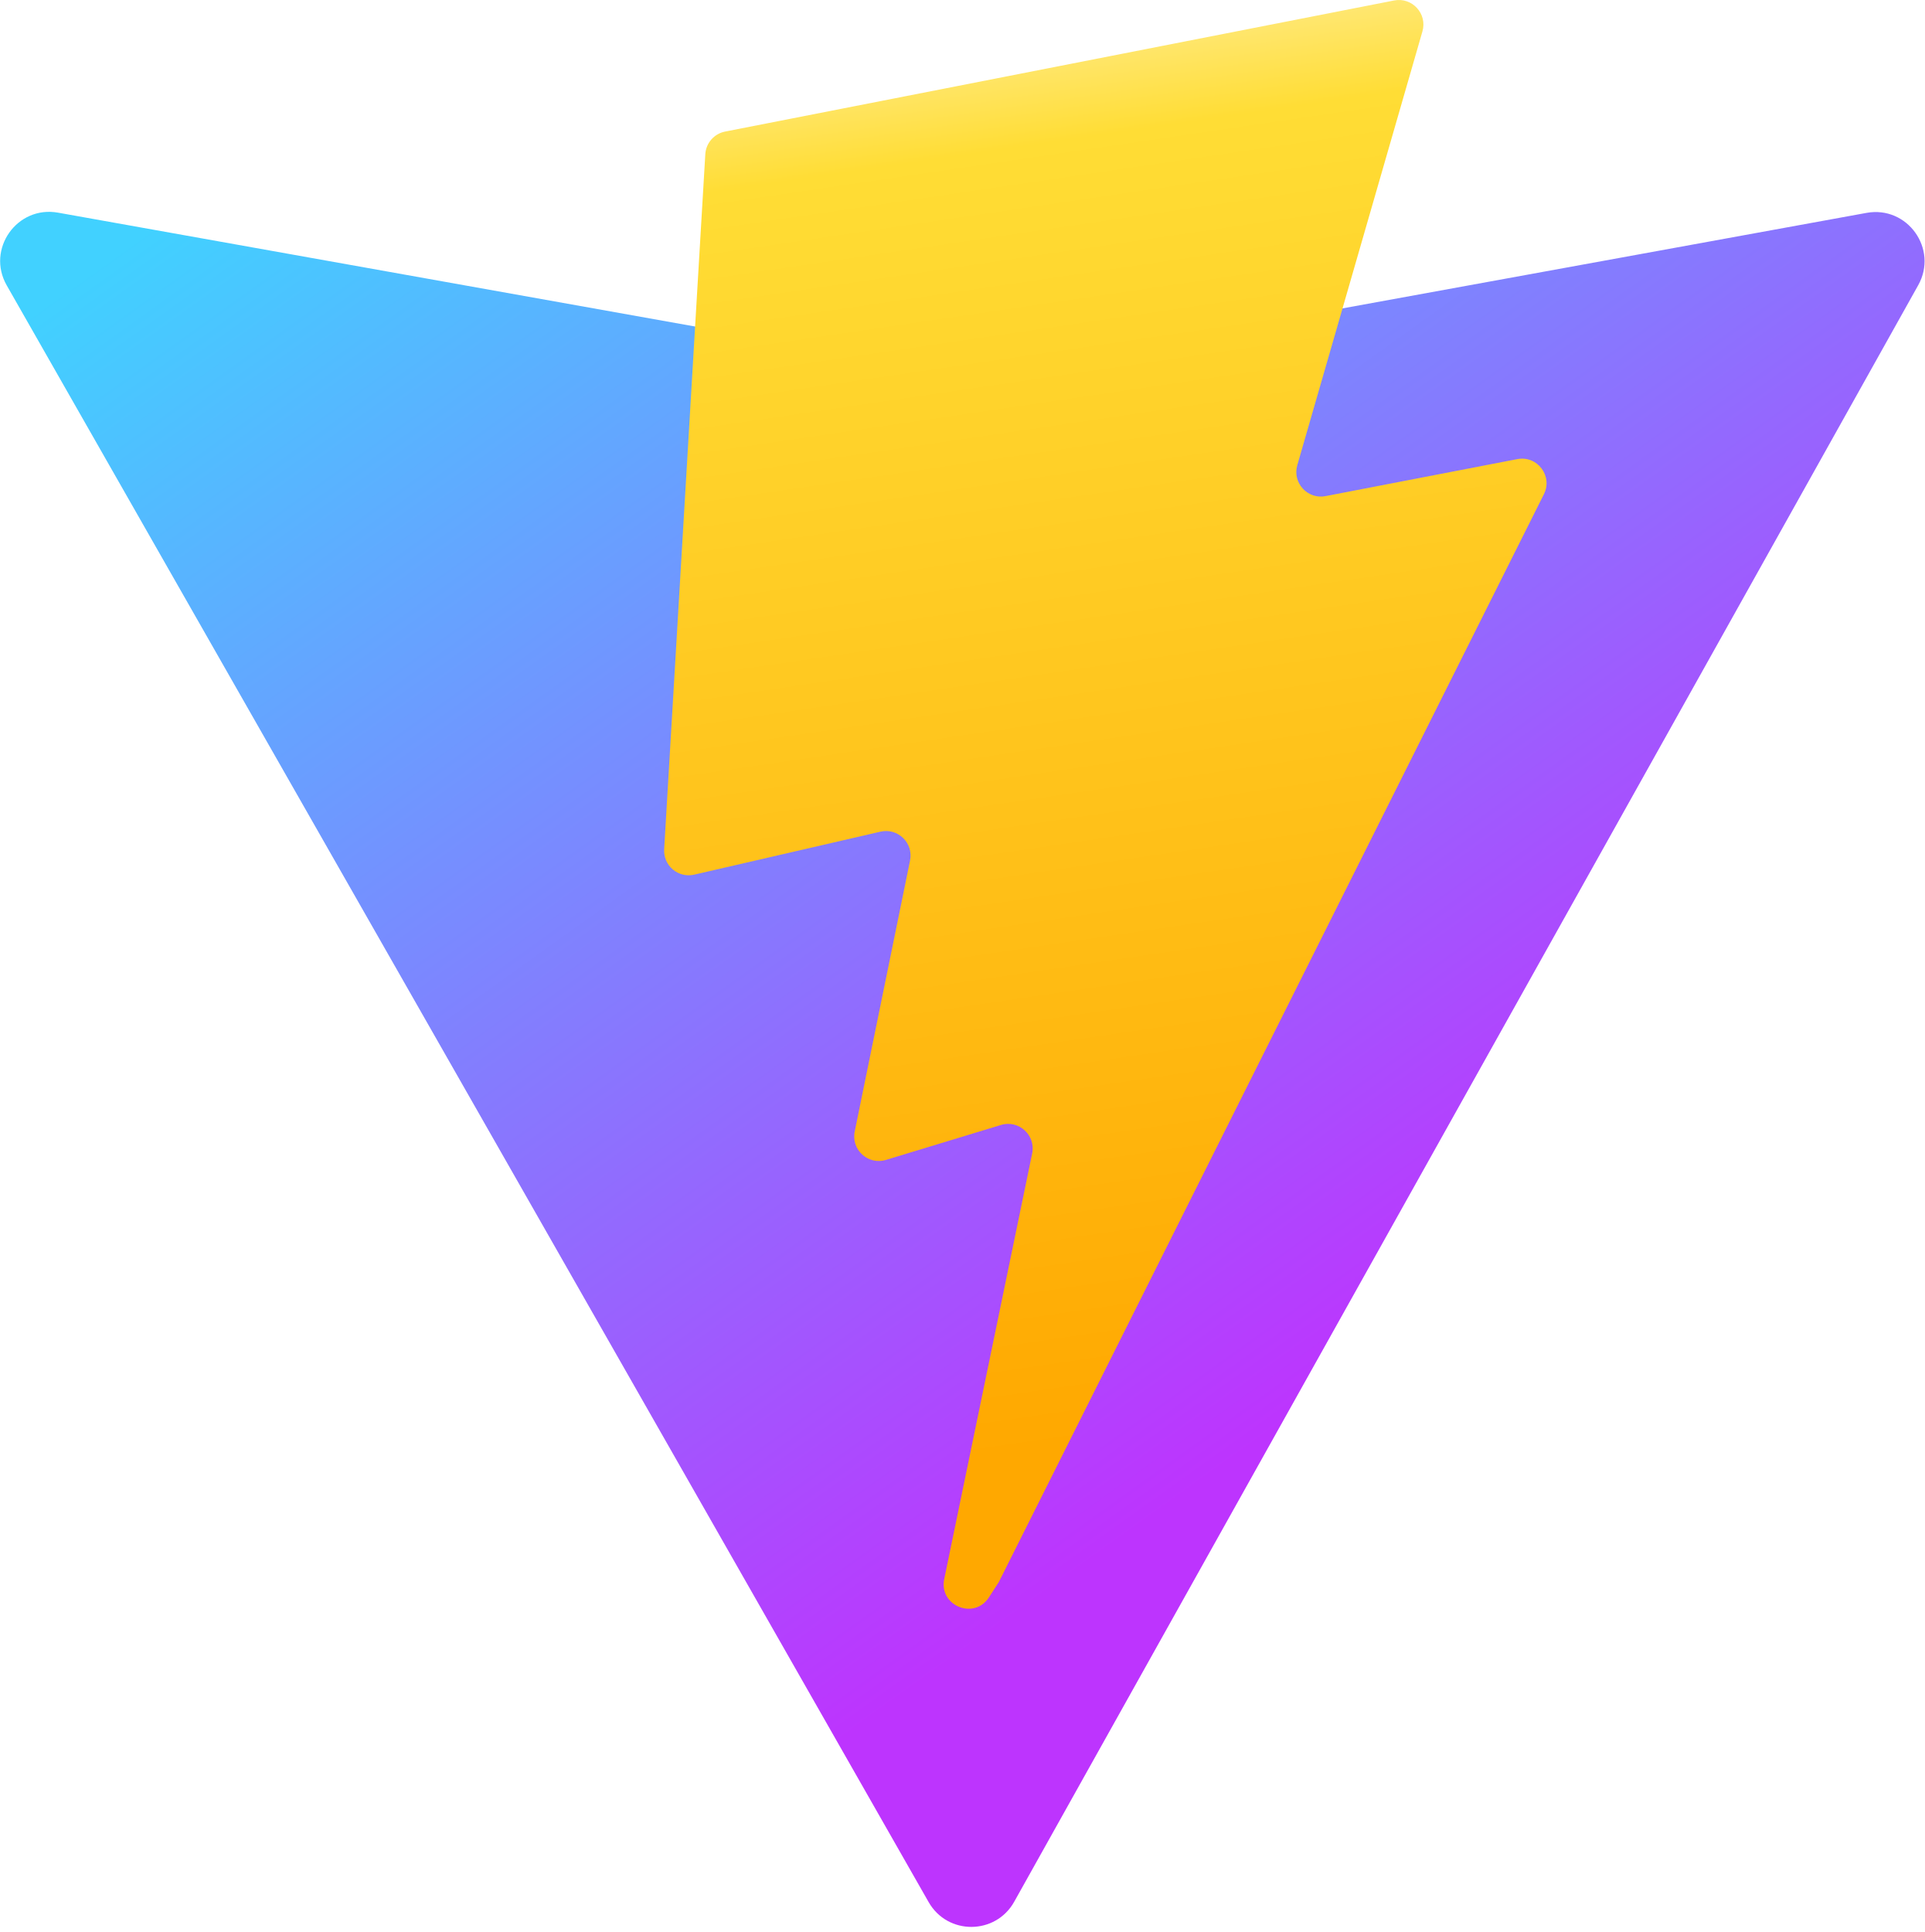
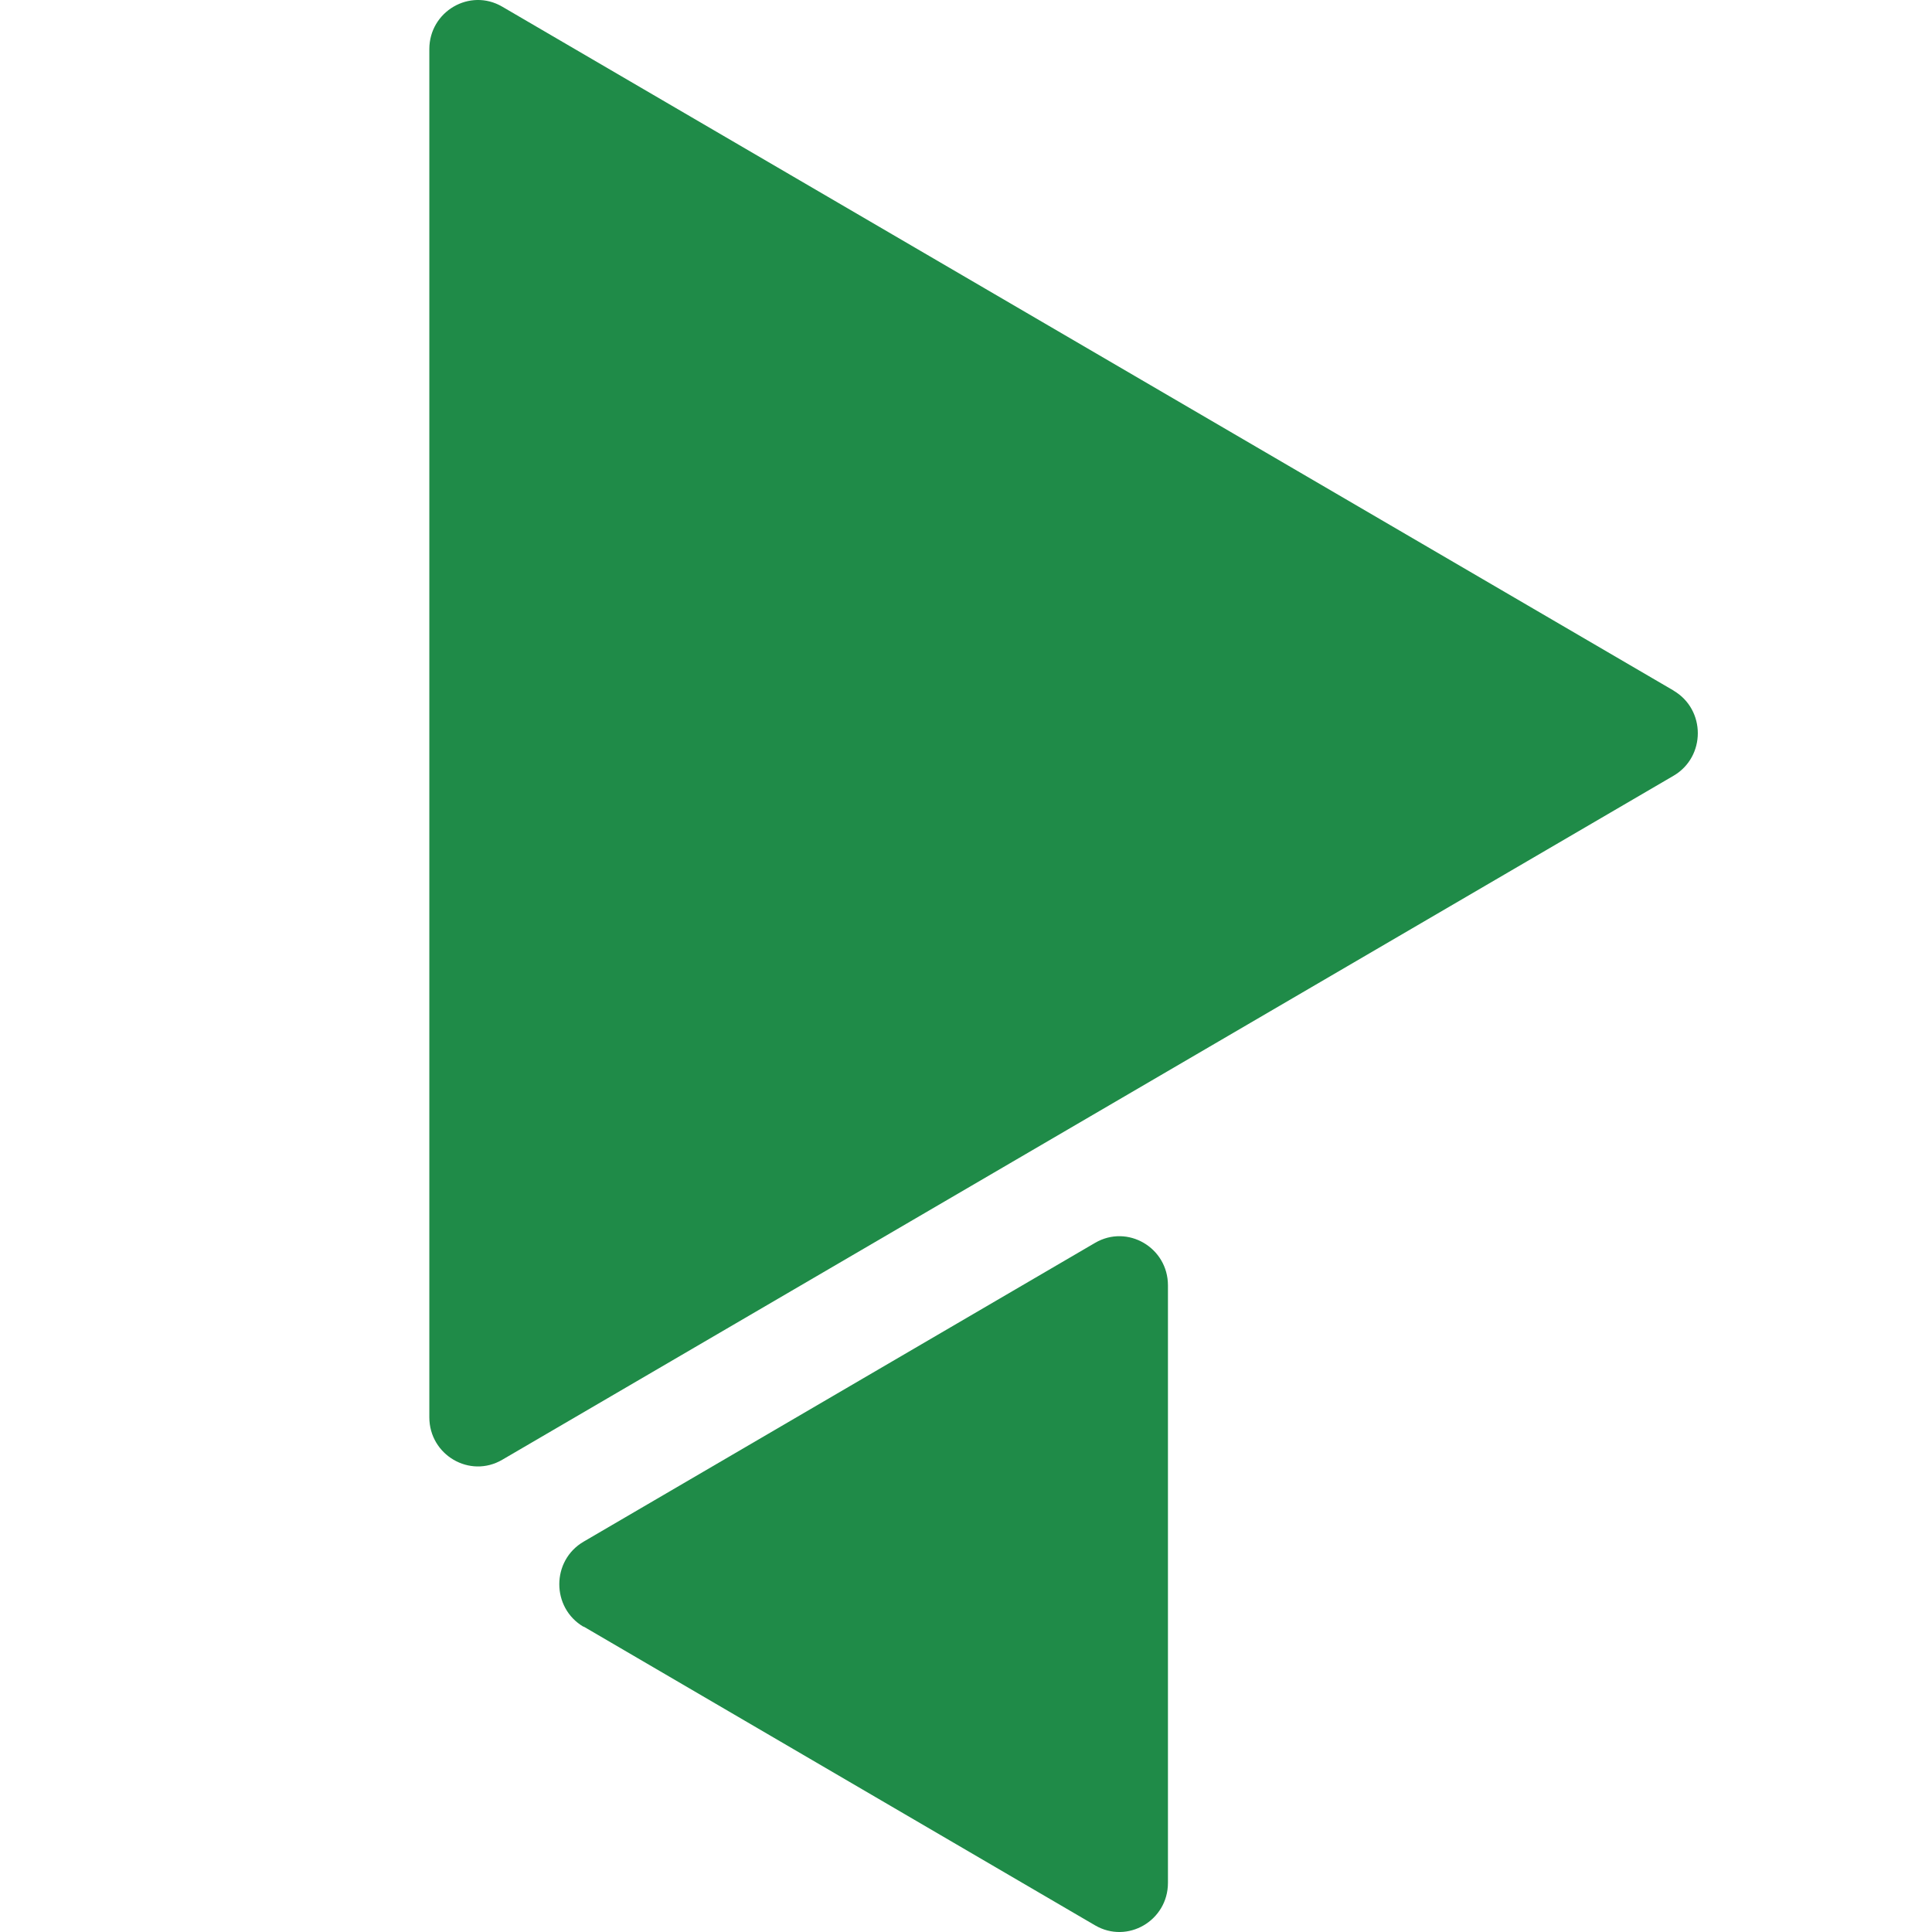
- <svg xmlns="http://www.w3.org/2000/svg" aria-hidden="true" role="img" class="iconify iconify--logos" width="31.88" height="32" preserveAspectRatio="xMidYMid meet" viewBox="0 0 256 257">
-   <defs>
-     <linearGradient id="IconifyId1813088fe1fbc01fb466" x1="-.828%" x2="57.636%" y1="7.652%" y2="78.411%">
-       <stop offset="0%" stop-color="#41D1FF" />
-       <stop offset="100%" stop-color="#BD34FE" />
-     </linearGradient>
-     <linearGradient id="IconifyId1813088fe1fbc01fb467" x1="43.376%" x2="50.316%" y1="2.242%" y2="89.03%">
-       <stop offset="0%" stop-color="#FFEA83" />
-       <stop offset="8.333%" stop-color="#FFDD35" />
-       <stop offset="100%" stop-color="#FFA800" />
-     </linearGradient>
-   </defs>
-   <path fill="url(#IconifyId1813088fe1fbc01fb466)" d="M255.153 37.938L134.897 252.976c-2.483 4.44-8.862 4.466-11.382.048L.875 37.958c-2.746-4.814 1.371-10.646 6.827-9.67l120.385 21.517a6.537 6.537 0 0 0 2.322-.004l117.867-21.483c5.438-.991 9.574 4.796 6.877 9.62Z" />
-   <path fill="url(#IconifyId1813088fe1fbc01fb467)" d="M185.432.063L96.44 17.501a3.268 3.268 0 0 0-2.634 3.014l-5.474 92.456a3.268 3.268 0 0 0 3.997 3.378l24.777-5.718c2.318-.535 4.413 1.507 3.936 3.838l-7.361 36.047c-.495 2.426 1.782 4.5 4.151 3.78l15.304-4.649c2.372-.72 4.652 1.36 4.15 3.788l-11.698 56.621c-.732 3.542 3.979 5.473 5.943 2.437l1.313-2.028l72.516-144.72c1.215-2.423-.88-5.186-3.54-4.672l-25.505 4.922c-2.396.462-4.435-1.77-3.759-4.114l16.646-57.705c.677-2.35-1.37-4.583-3.769-4.113Z" />
+ <svg xmlns="http://www.w3.org/2000/svg" width="36" height="36" viewBox="0 0 36 36" fill="none">
+   <path d="M31.187 12.869L9.358 0.124C8.754 -0.229 8 0.213 8 0.916V26.409C8 27.112 8.754 27.554 9.358 27.201L31.184 14.455C31.787 14.102 31.787 13.222 31.184 12.869H31.187Z" fill="#1F8B48" />
+   <path d="M10.874 30.308L20.405 35.876C21.009 36.229 21.763 35.788 21.763 35.084V23.951C21.763 23.247 21.009 22.806 20.405 23.159L10.874 28.727C10.271 29.08 10.271 29.96 10.874 30.313V30.308Z" fill="#1F8B48" />
</svg>
